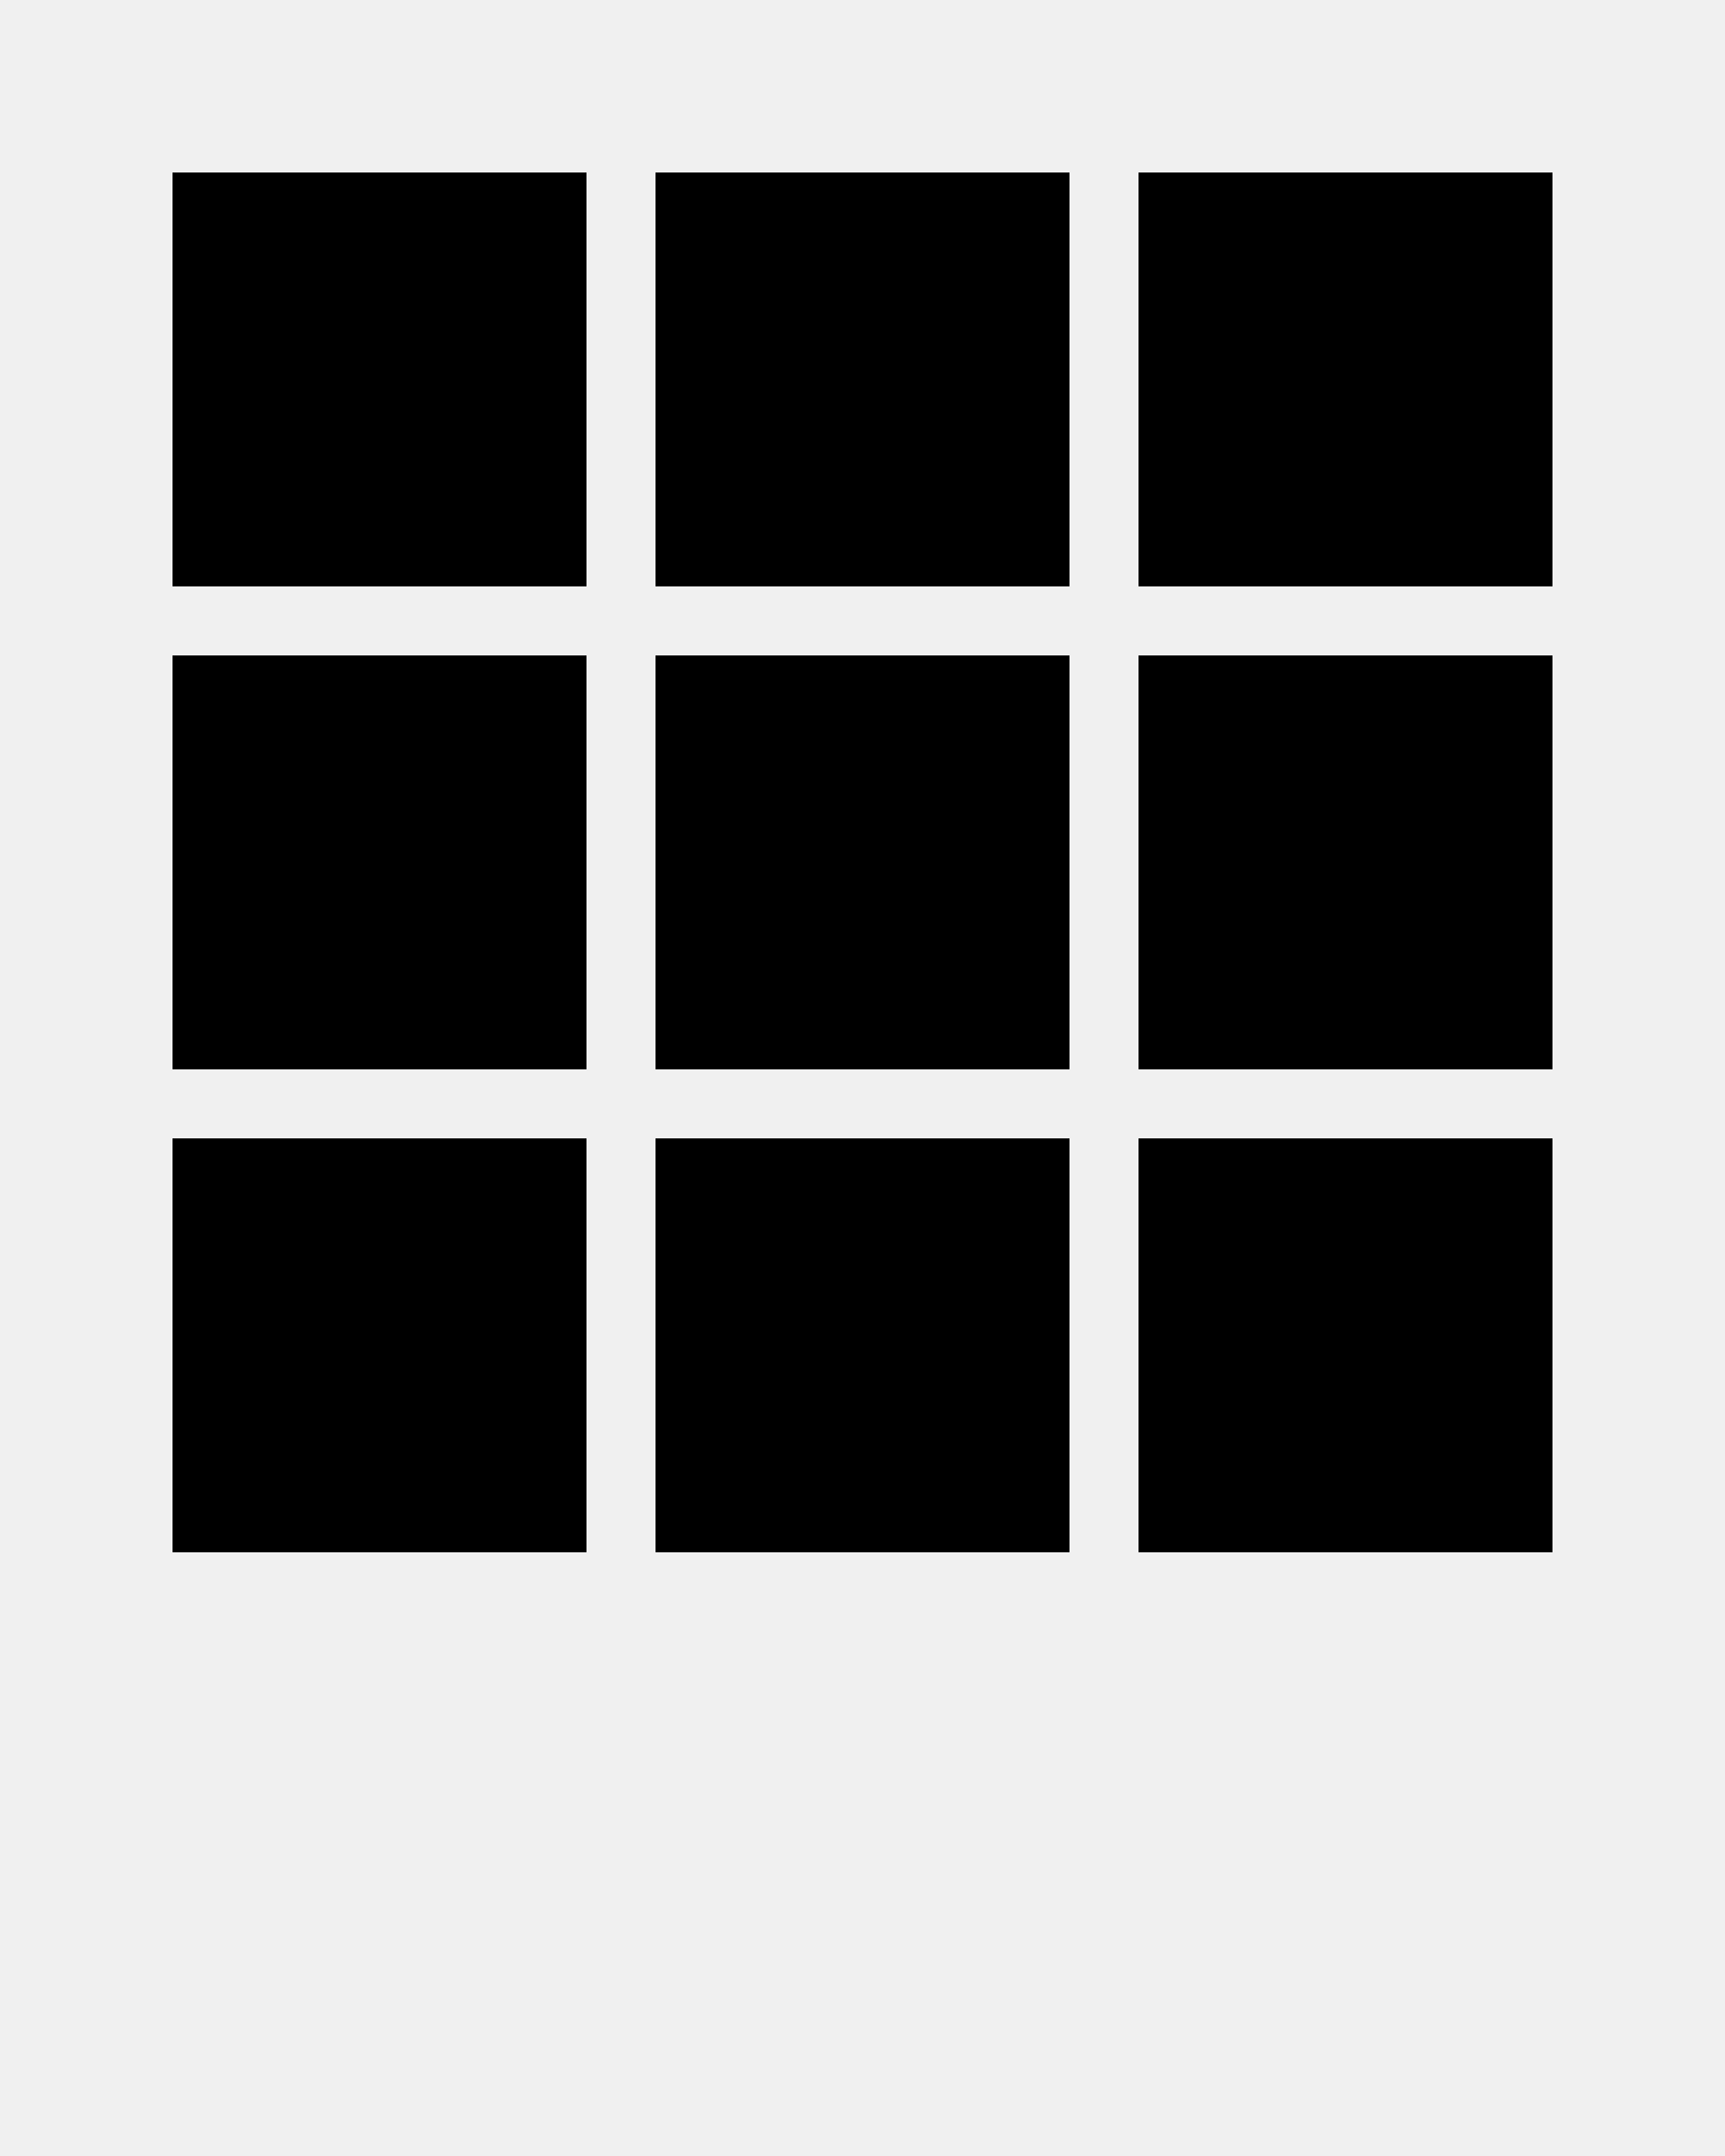
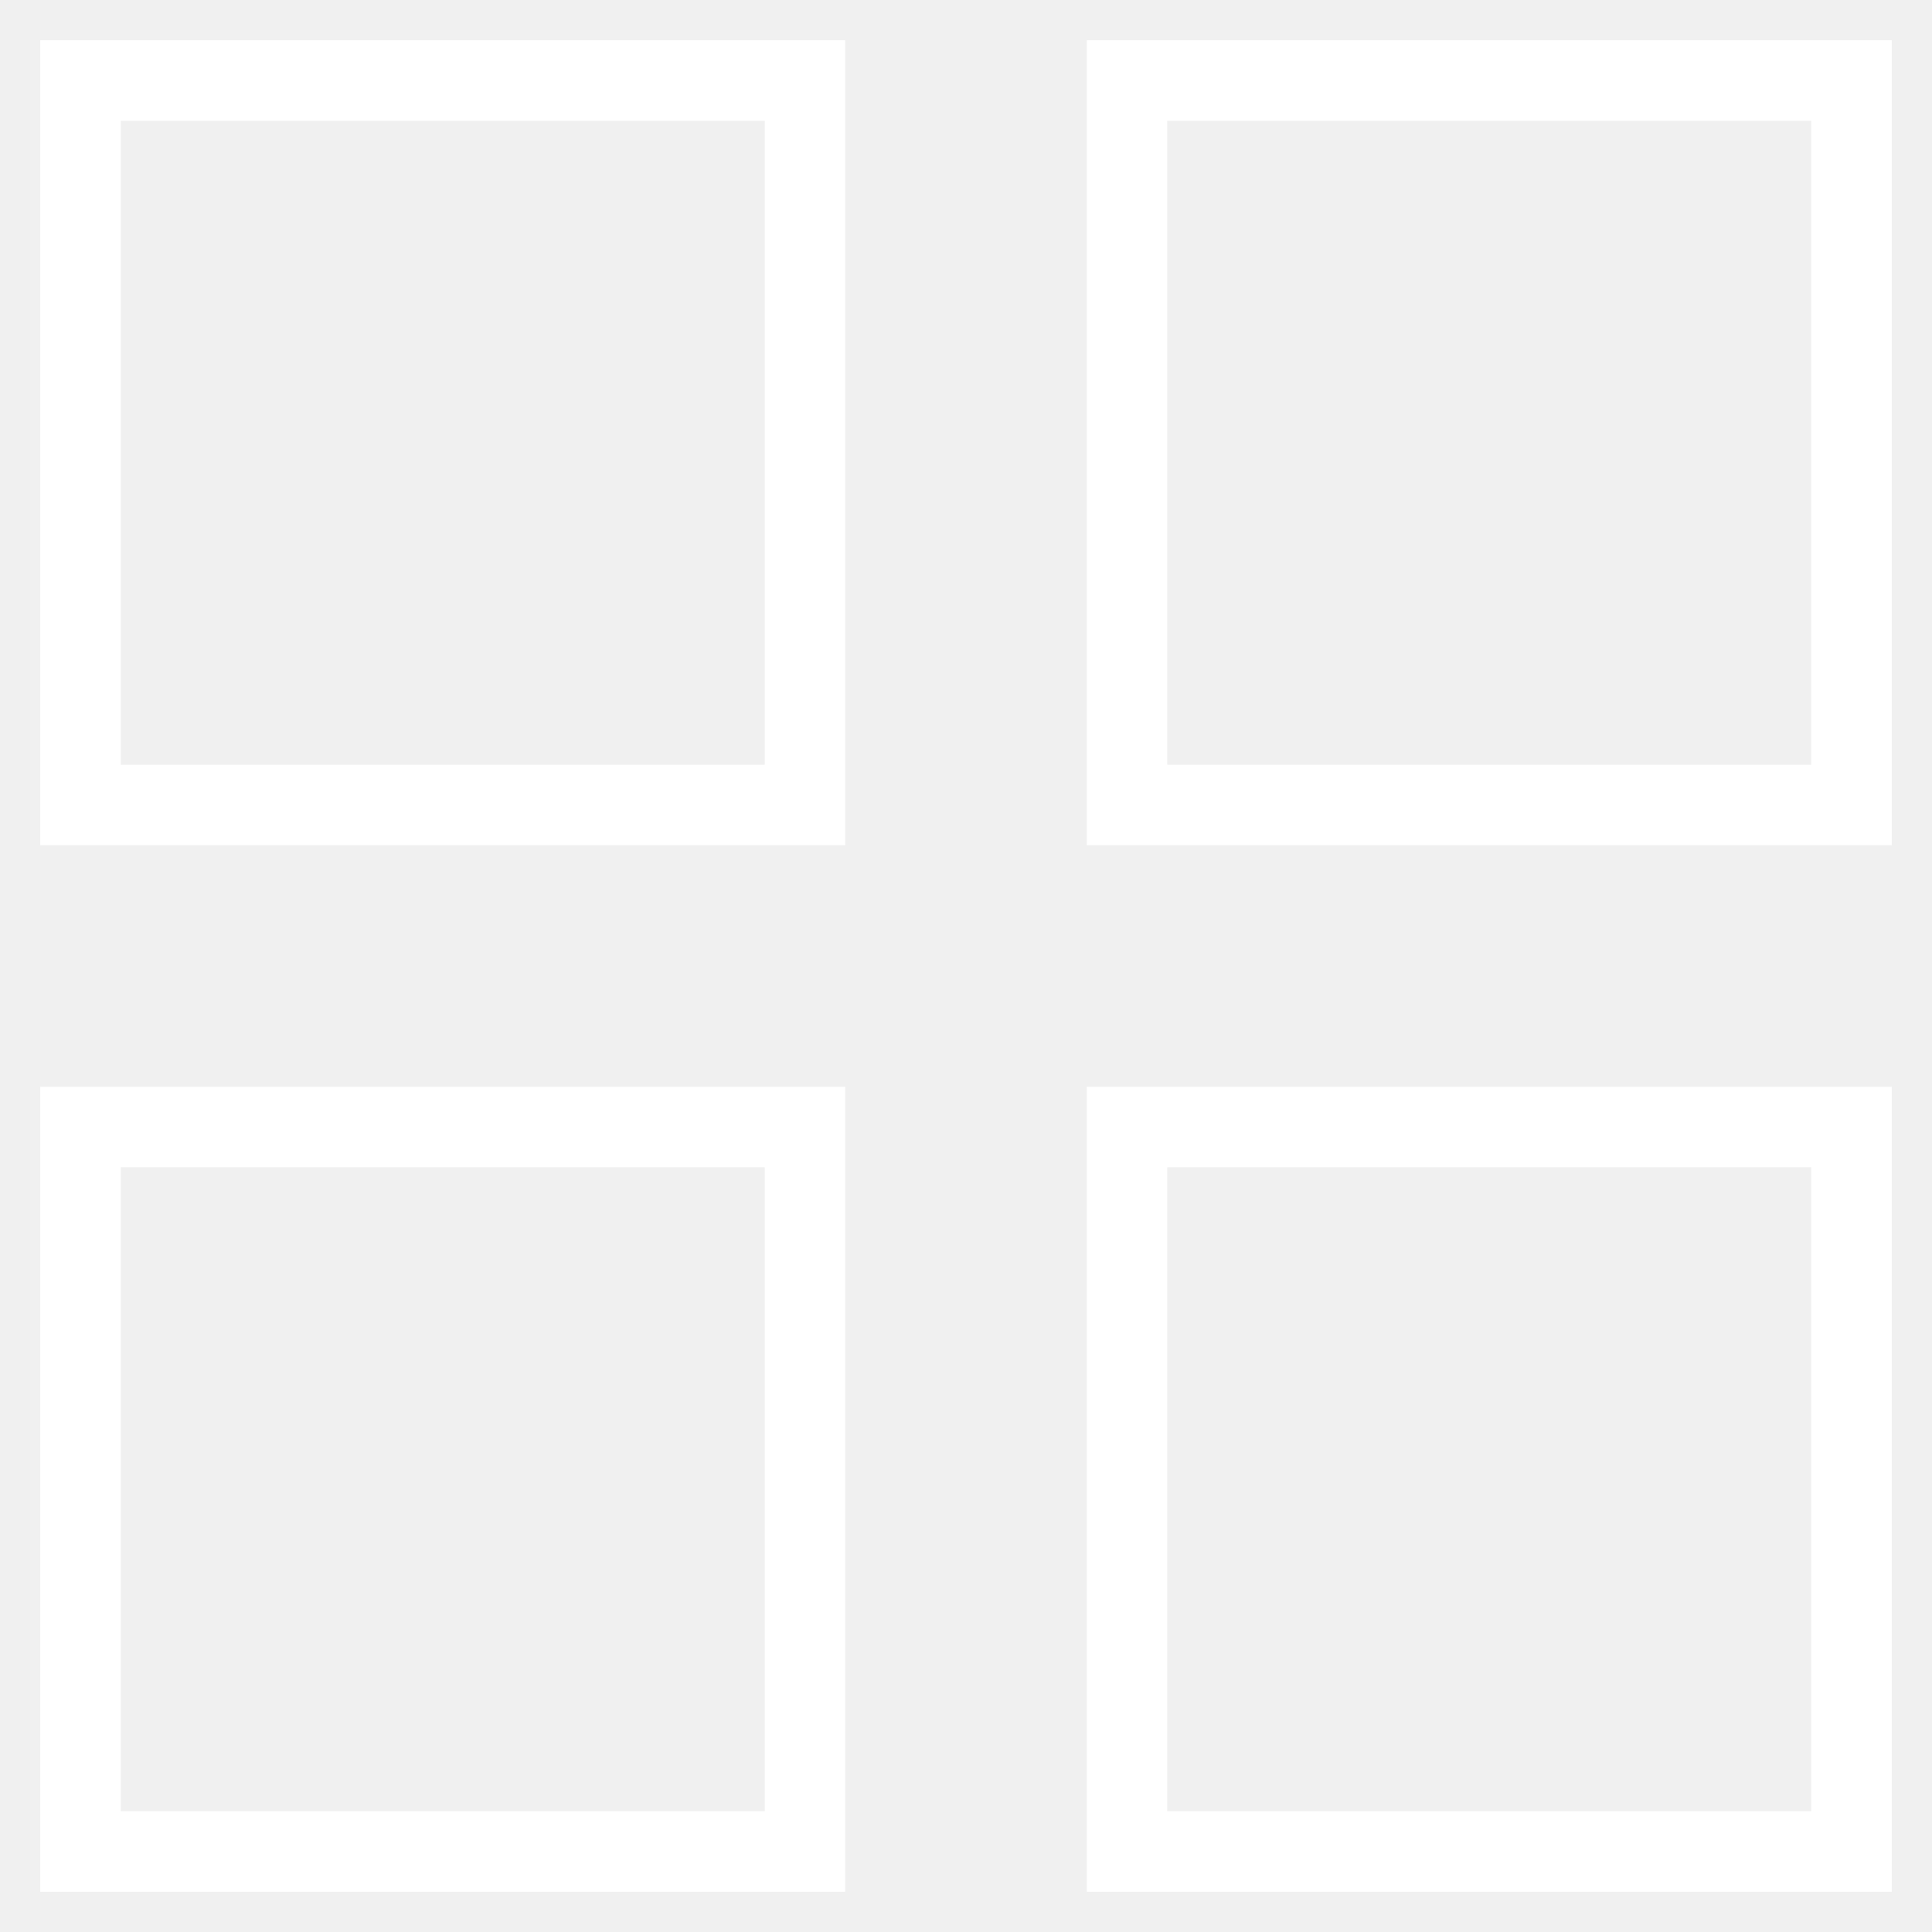
- <svg xmlns="http://www.w3.org/2000/svg" width="100" height="125" viewBox="0 0 100 125" fill="none">
-   <path d="M34 10H10V34H34V10Z" fill="black" />
-   <path d="M62 10H38V34H62V10Z" fill="black" />
-   <path d="M90 10H66V34H90V10Z" fill="black" />
-   <path d="M34 38H10V62H34V38Z" fill="black" />
-   <path d="M62 38H38V62H62V38Z" fill="black" />
-   <path d="M90 38H66V62H90V38Z" fill="black" />
-   <path d="M34 66H10V90H34V66Z" fill="black" />
-   <path d="M62 66H38V90H62V66Z" fill="black" />
-   <path d="M90 66H66V90H90V66Z" fill="black" />
+ <svg xmlns="http://www.w3.org/2000/svg" width="24" height="24" viewBox="0 0 24 24" fill="none">
+   <path d="M0.5 10.5H10.5V0.5H0.5V10.5ZM1.5 1.5H9.5V9.5H1.5V1.5Z" fill="white" />
+   <path d="M0.5 23.5H10.5V13.5H0.5V23.5ZM1.5 14.5H9.5V22.5H1.5V14.5Z" fill="white" />
+   <path d="M13.5 0.5V10.5H23.5V0.5H13.5ZM22.5 9.5H14.5V1.5H22.5V9.5Z" fill="white" />
+   <path d="M13.5 23.5H23.5V13.5H13.5V23.5ZM14.5 14.5H22.5V22.5H14.5V14.5Z" fill="white" />
</svg>
